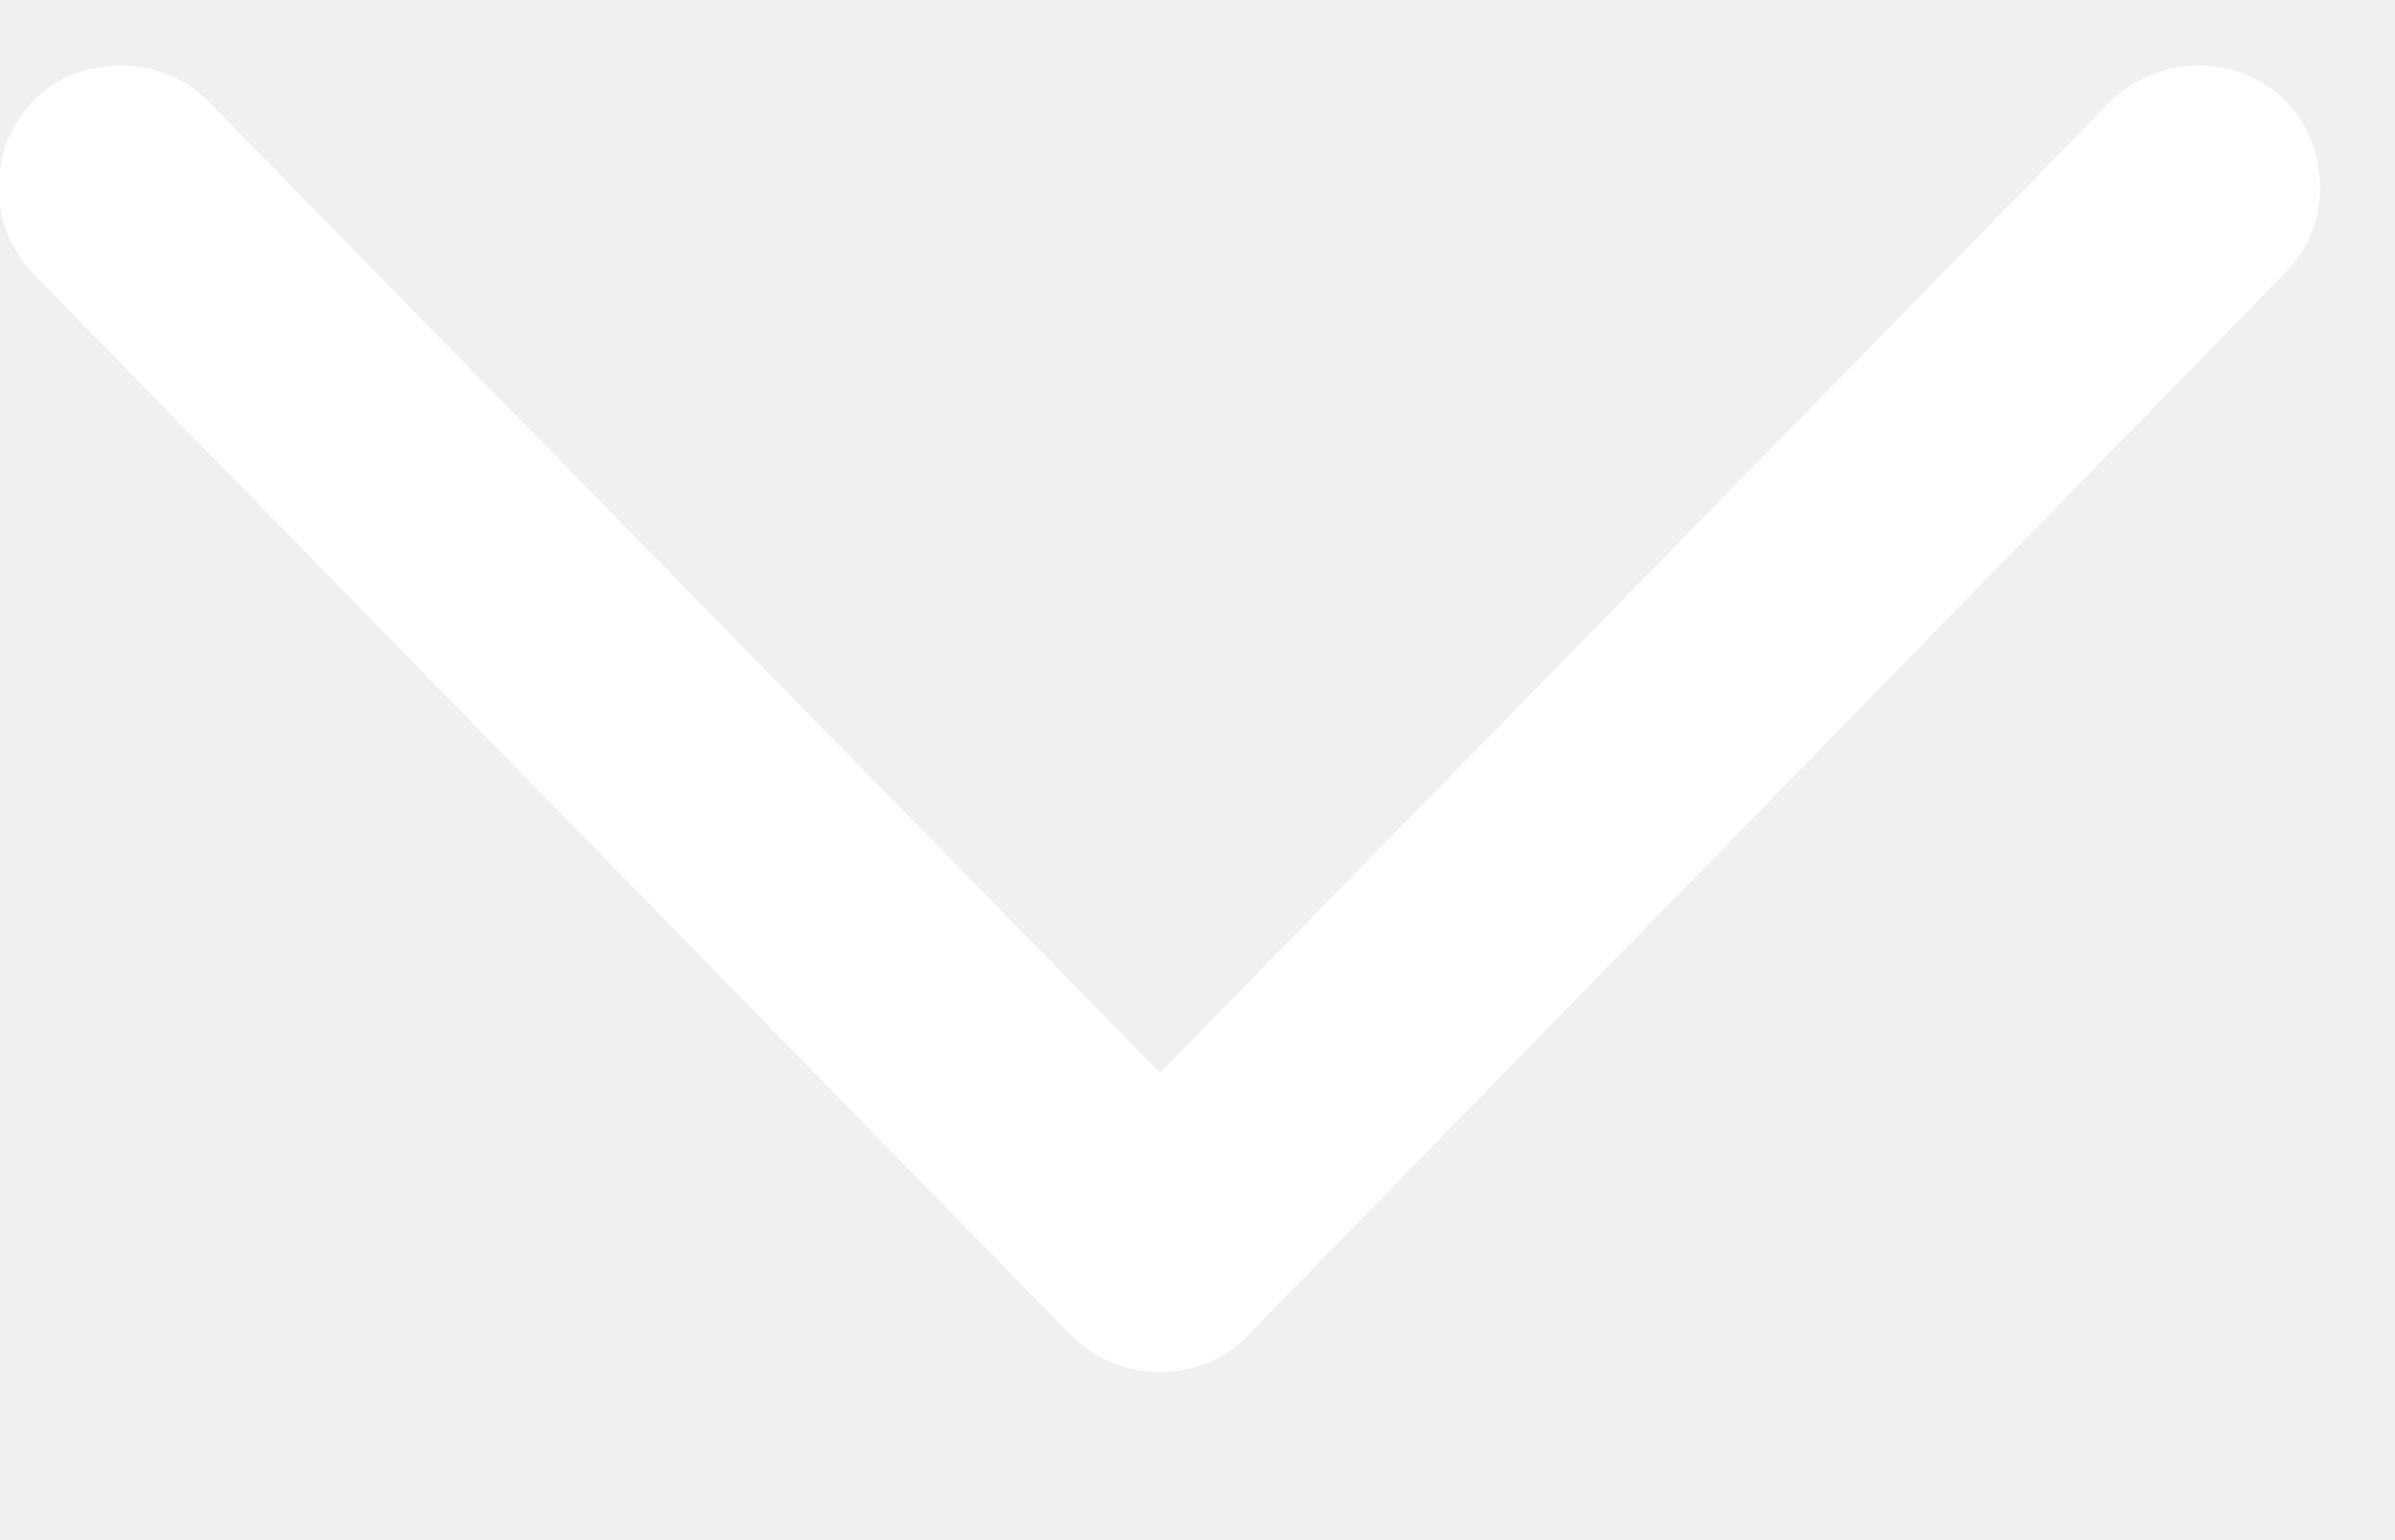
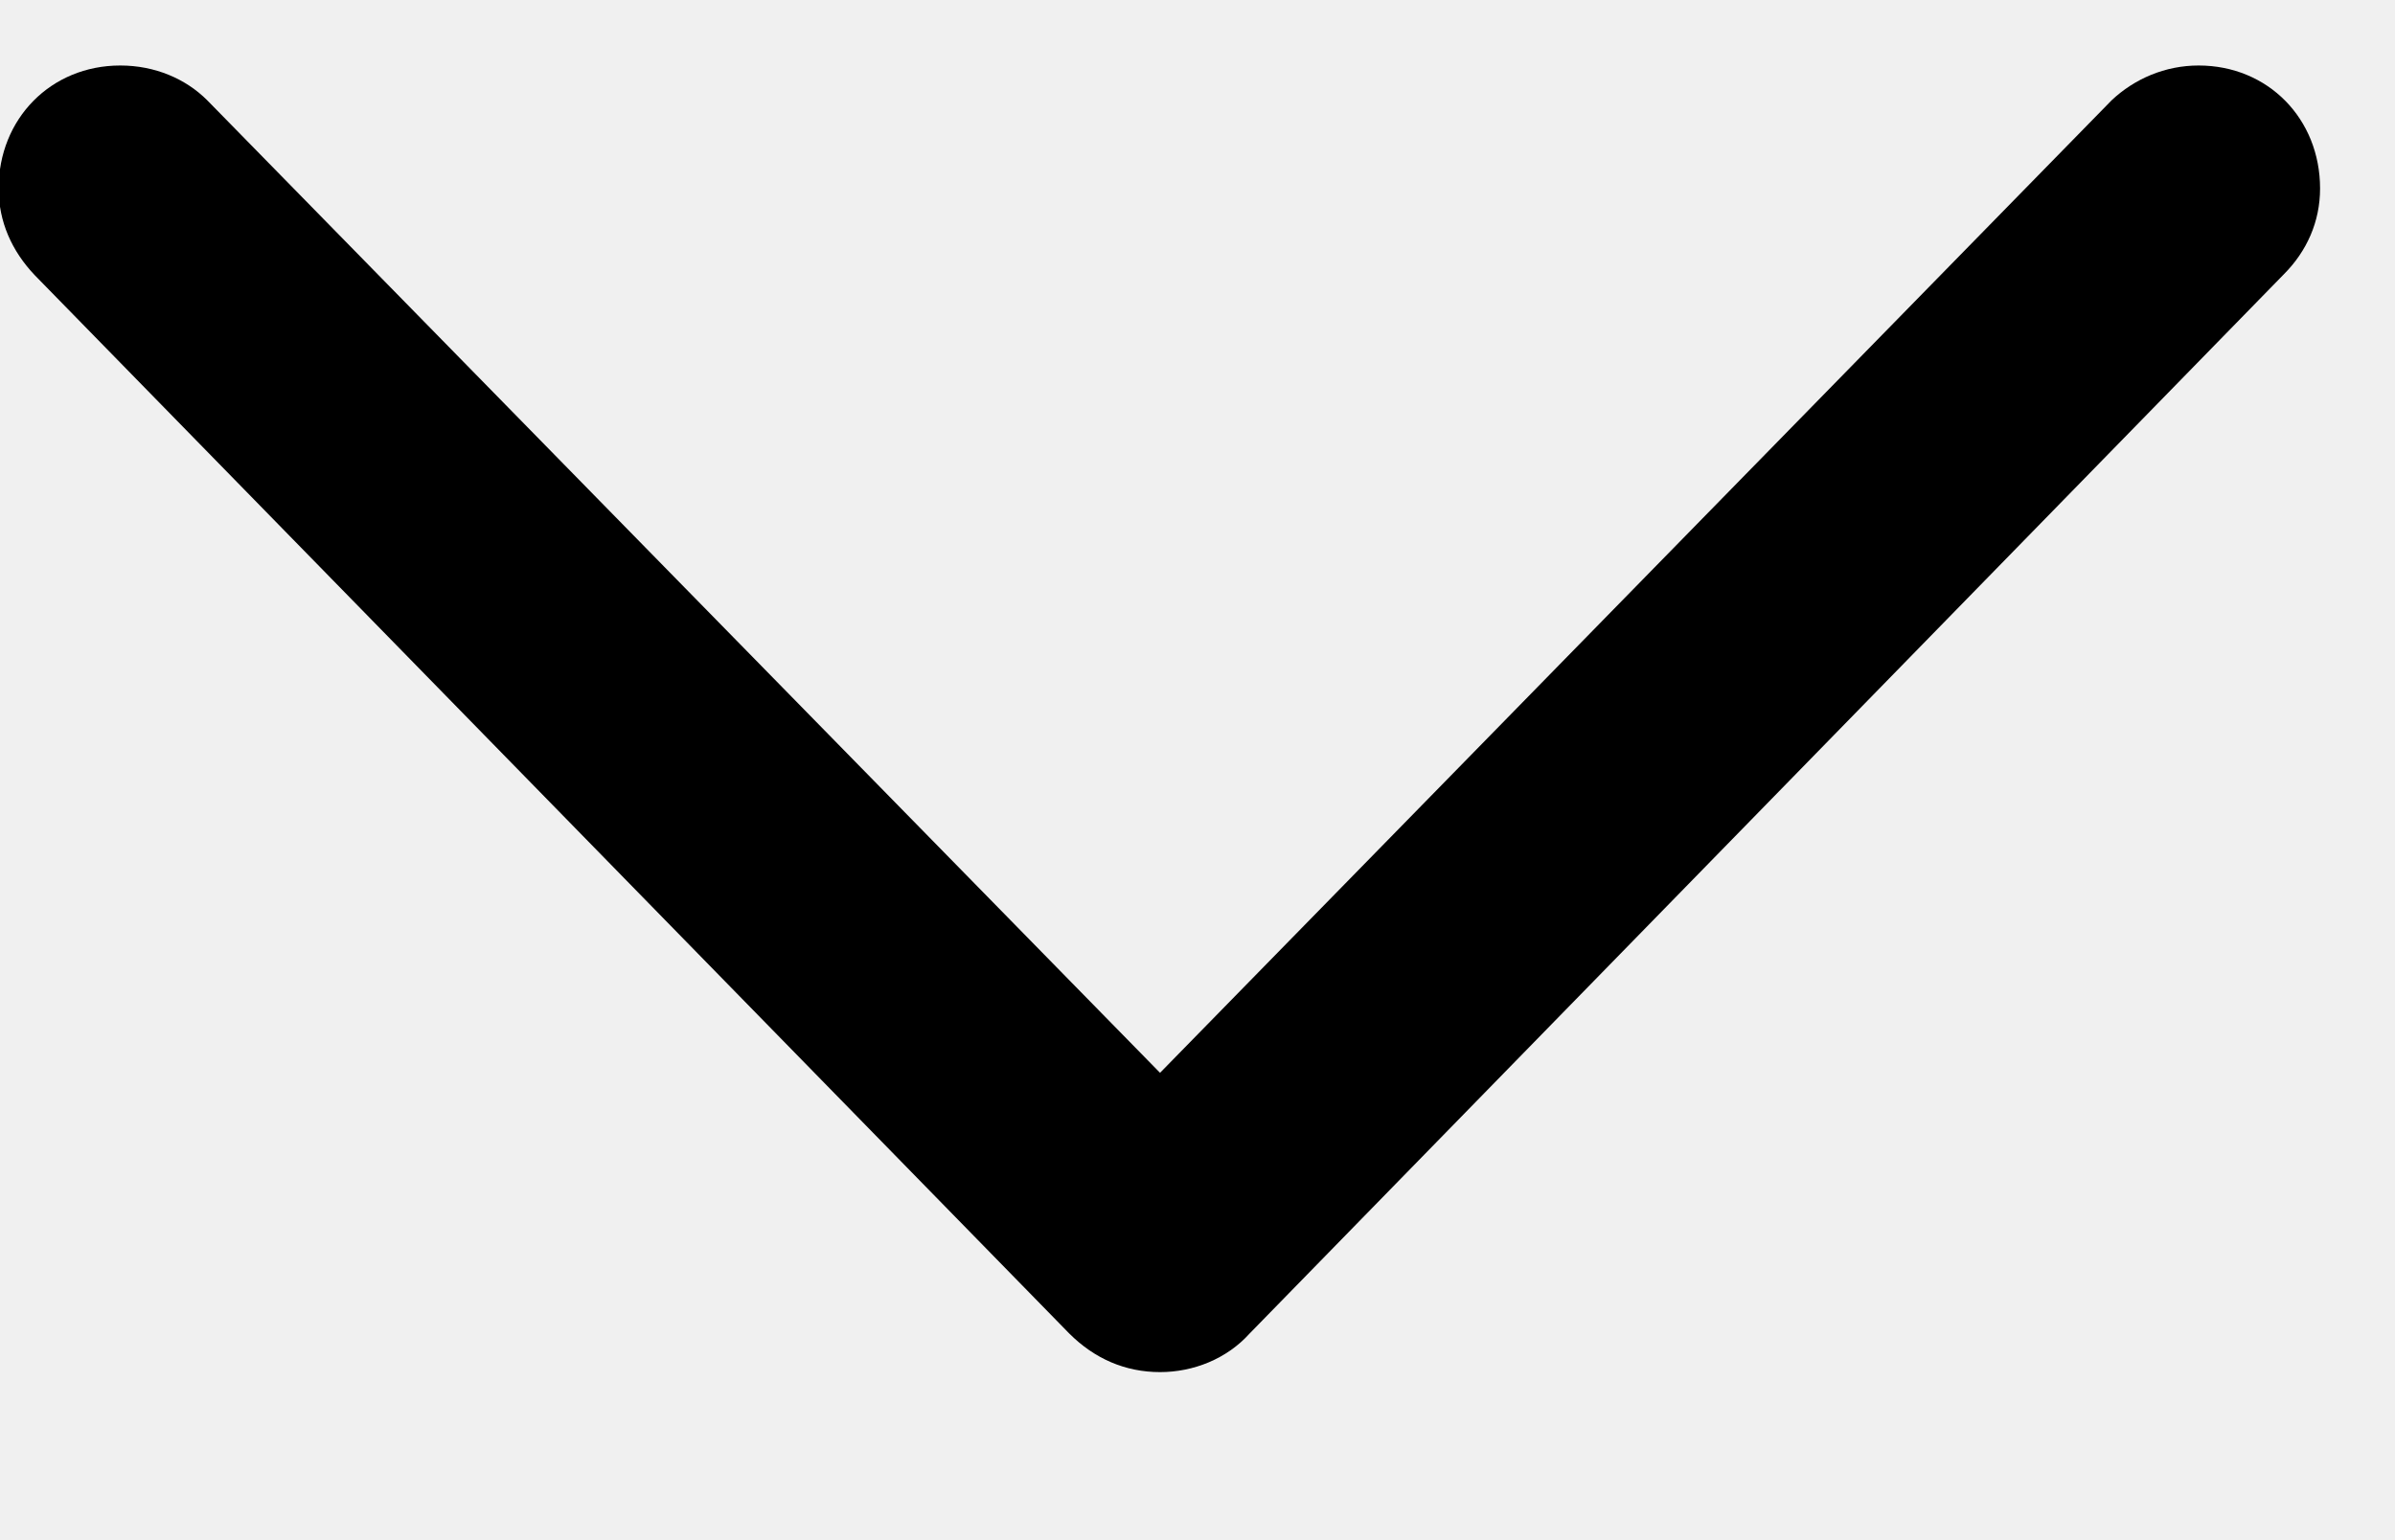
- <svg xmlns="http://www.w3.org/2000/svg" width="14" height="9" viewBox="0 0 14 9" fill="none">
-   <path d="M6.781 8.023C6.578 8.023 6.398 7.945 6.25 7.797L0.203 1.609C0.07 1.469 -0.008 1.297 -0.008 1.102C-0.008 0.695 0.297 0.383 0.703 0.383C0.906 0.383 1.086 0.461 1.211 0.586L6.781 6.273L12.344 0.586C12.477 0.461 12.656 0.383 12.852 0.383C13.258 0.383 13.562 0.695 13.562 1.102C13.562 1.297 13.484 1.469 13.352 1.602L7.305 7.797C7.172 7.945 6.977 8.023 6.781 8.023Z" fill="white" />
+ <svg xmlns="http://www.w3.org/2000/svg" width="14" height="9" viewBox="0 0 14 9" fill="currentColor">
+   <path d="M6.781 8.023C6.578 8.023 6.398 7.945 6.25 7.797L0.203 1.609C0.07 1.469 -0.008 1.297 -0.008 1.102C-0.008 0.695 0.297 0.383 0.703 0.383C0.906 0.383 1.086 0.461 1.211 0.586L6.781 6.273L12.344 0.586C12.477 0.461 12.656 0.383 12.852 0.383C13.258 0.383 13.562 0.695 13.562 1.102C13.562 1.297 13.484 1.469 13.352 1.602L7.305 7.797C7.172 7.945 6.977 8.023 6.781 8.023Z" fill="currentColor" />
</svg>
